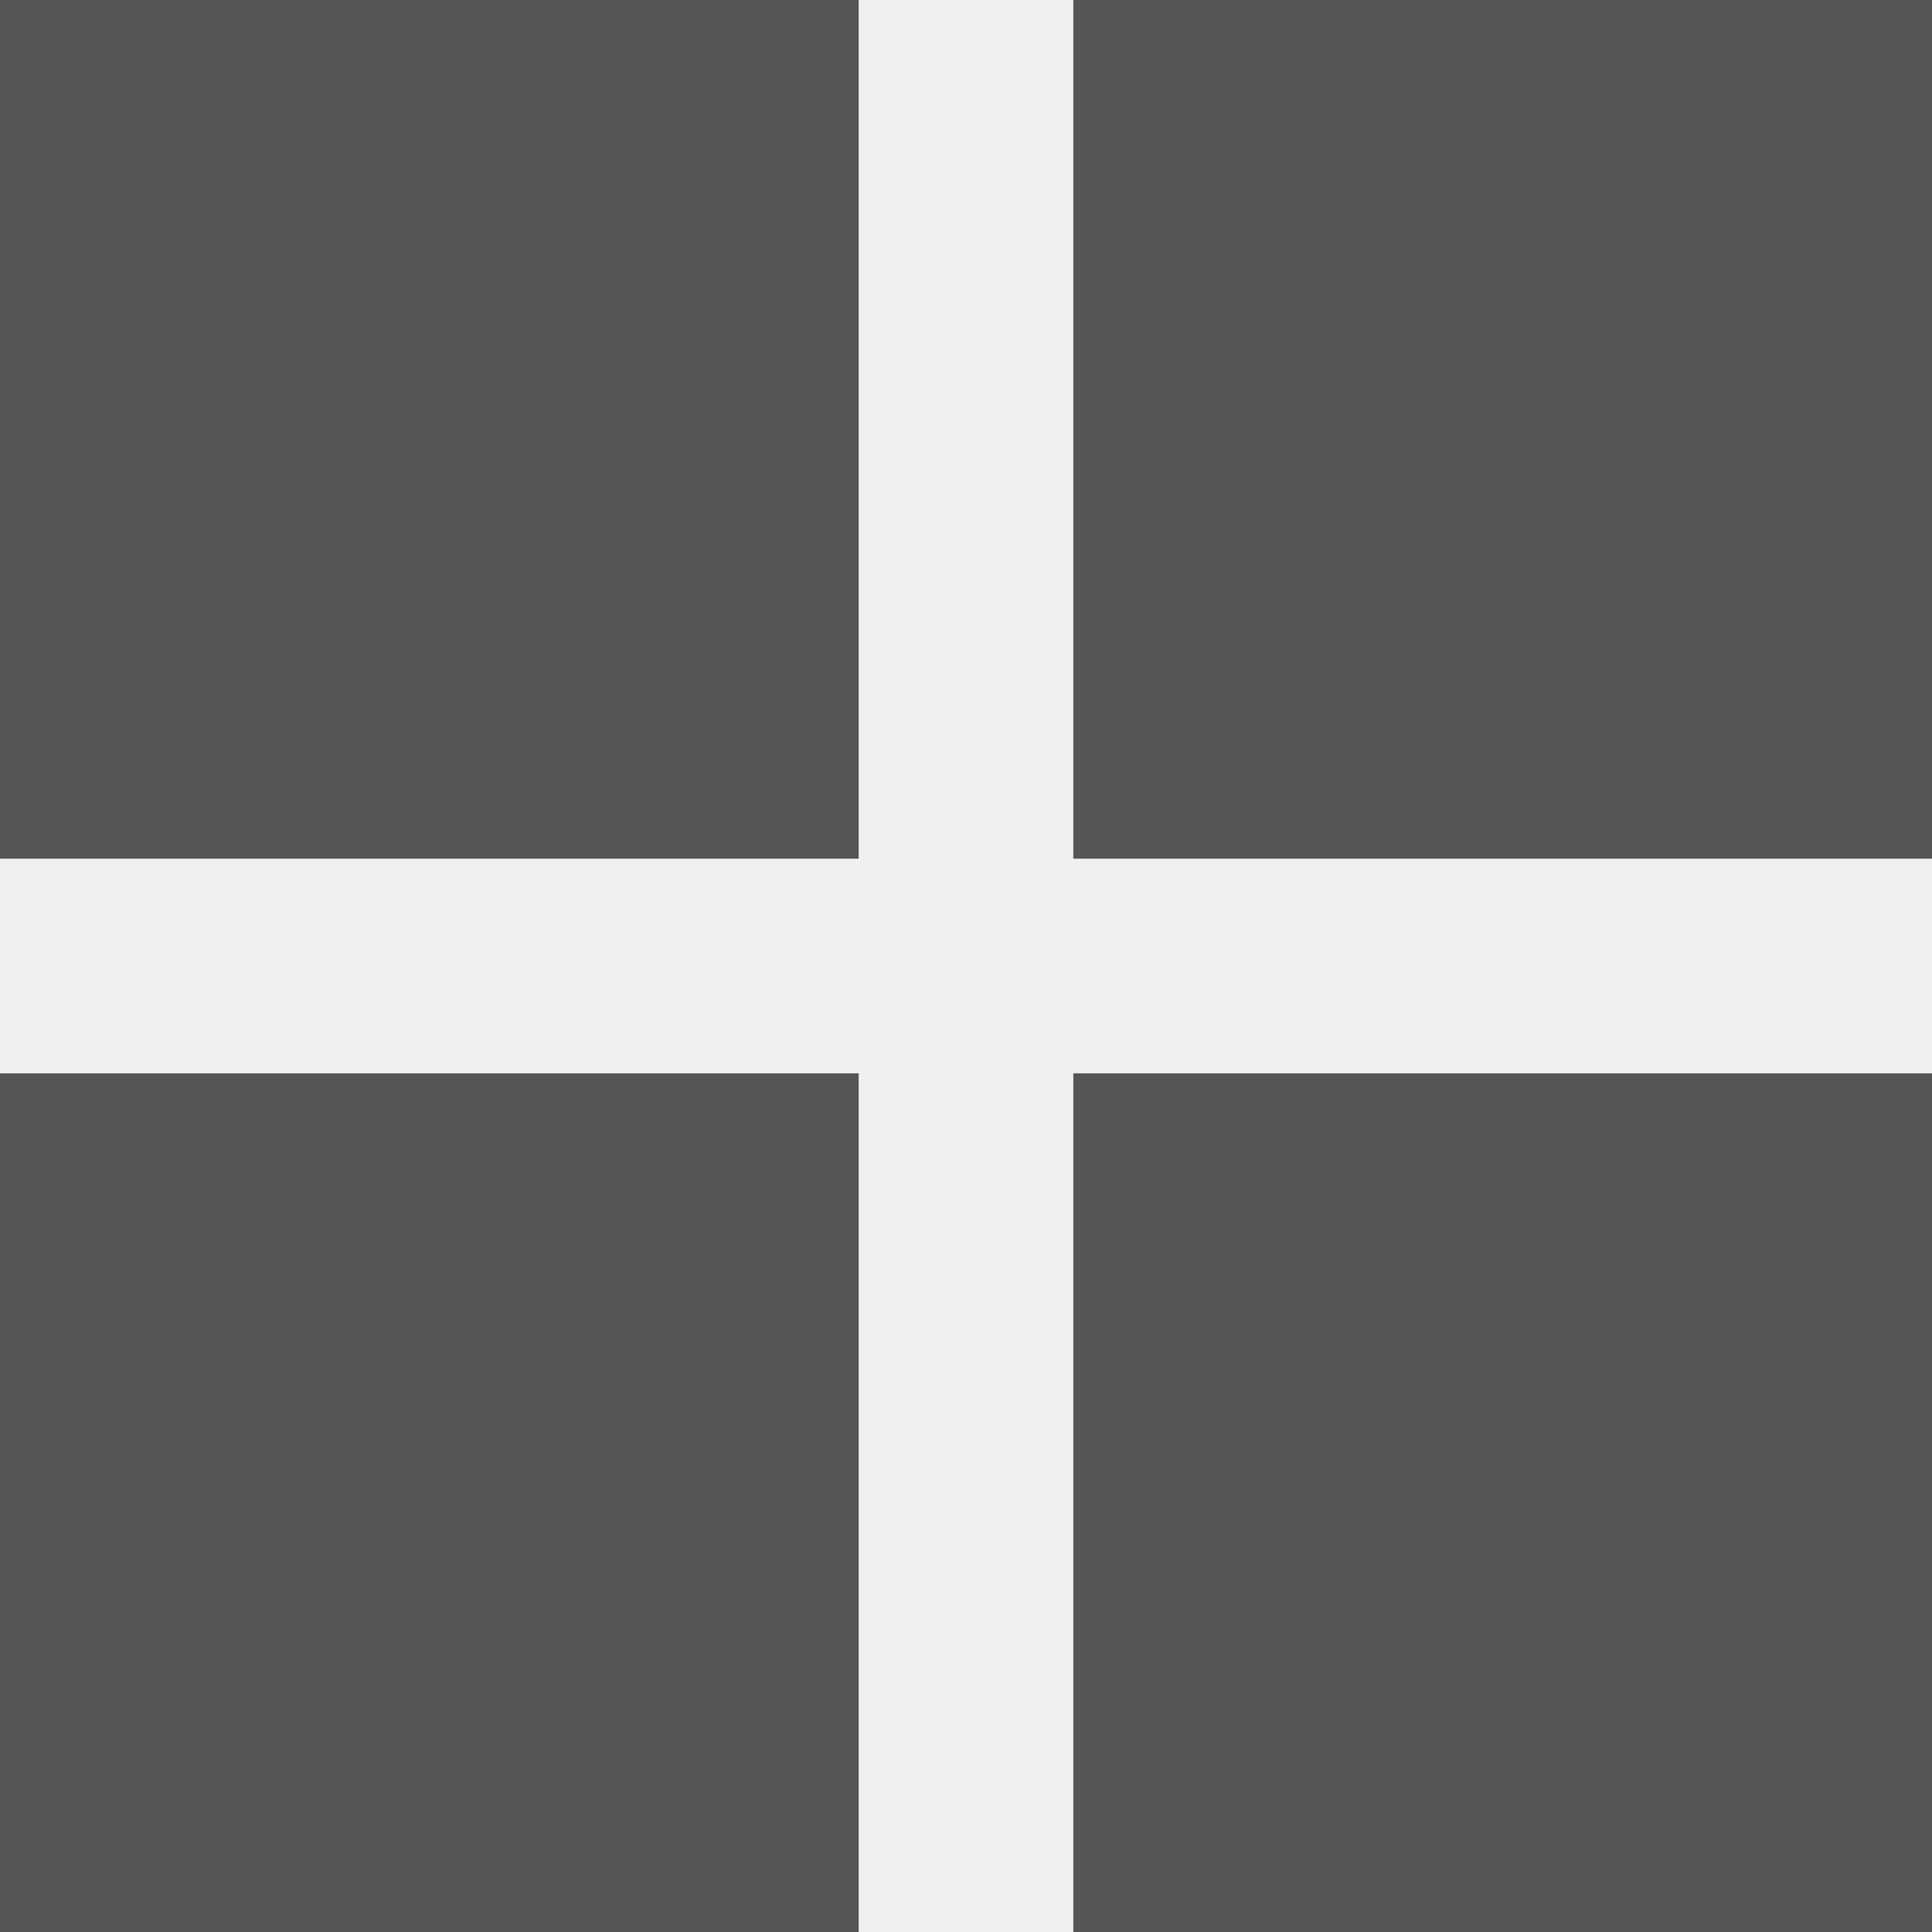
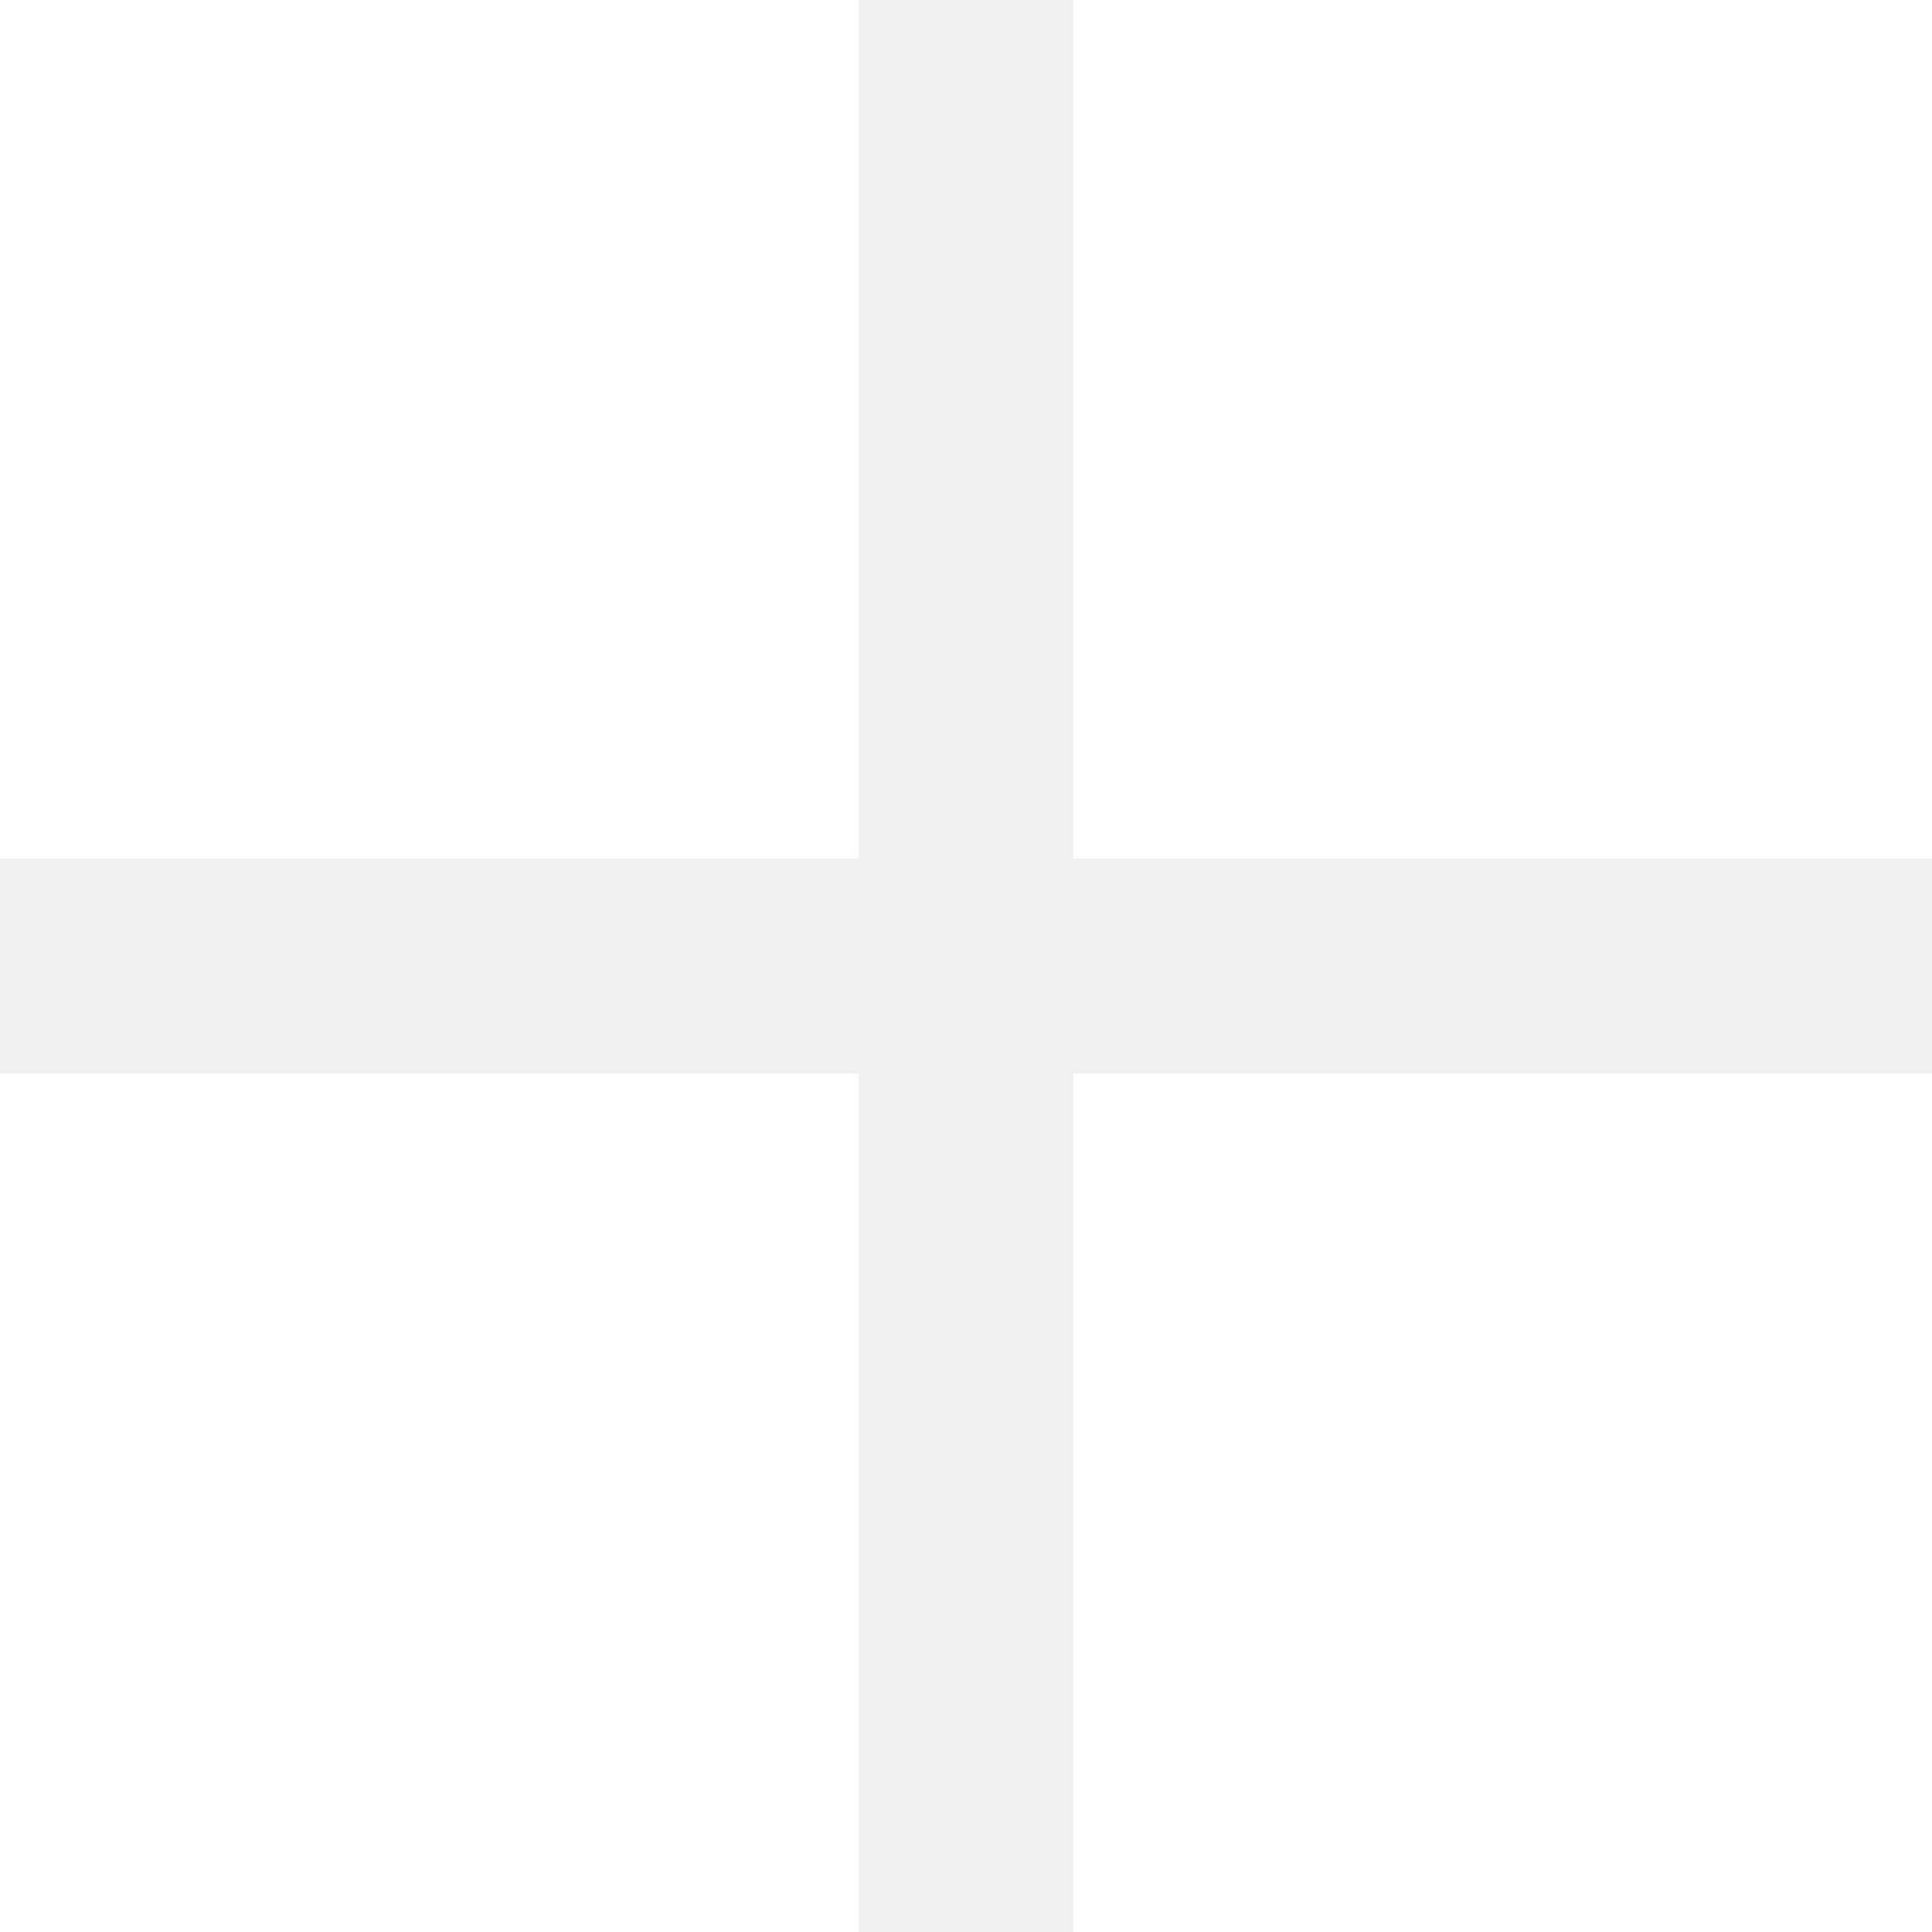
<svg xmlns="http://www.w3.org/2000/svg" width="9px" height="9px" viewBox="0 0 9 9" version="1.1">
  <defs />
  <g id="Artboards" stroke="none" stroke-width="1" fill="none" fill-rule="evenodd">
-     <g id="V5-START-grid-veiw" transform="translate(-1134, -469)" fill="#555555">
+     <g id="V5-START-grid-veiw" transform="translate(-1134, -469)" fill="#FFFFFF">
      <g id="recent-diagrams" transform="translate(428, 442)">
        <g id="grid-view" transform="translate(697, 18)">
          <path d="M9,9 L13,9 L13,13 L9,13 L9,9 Z M9,14 L13,14 L13,18 L9,18 L9,14 Z M14,14 L18,14 L18,18 L14,18 L14,14 Z M14,9 L18,9 L18,13 L14,13 L14,9 Z" id="Combined-Shape" />
        </g>
      </g>
    </g>
  </g>
</svg>
